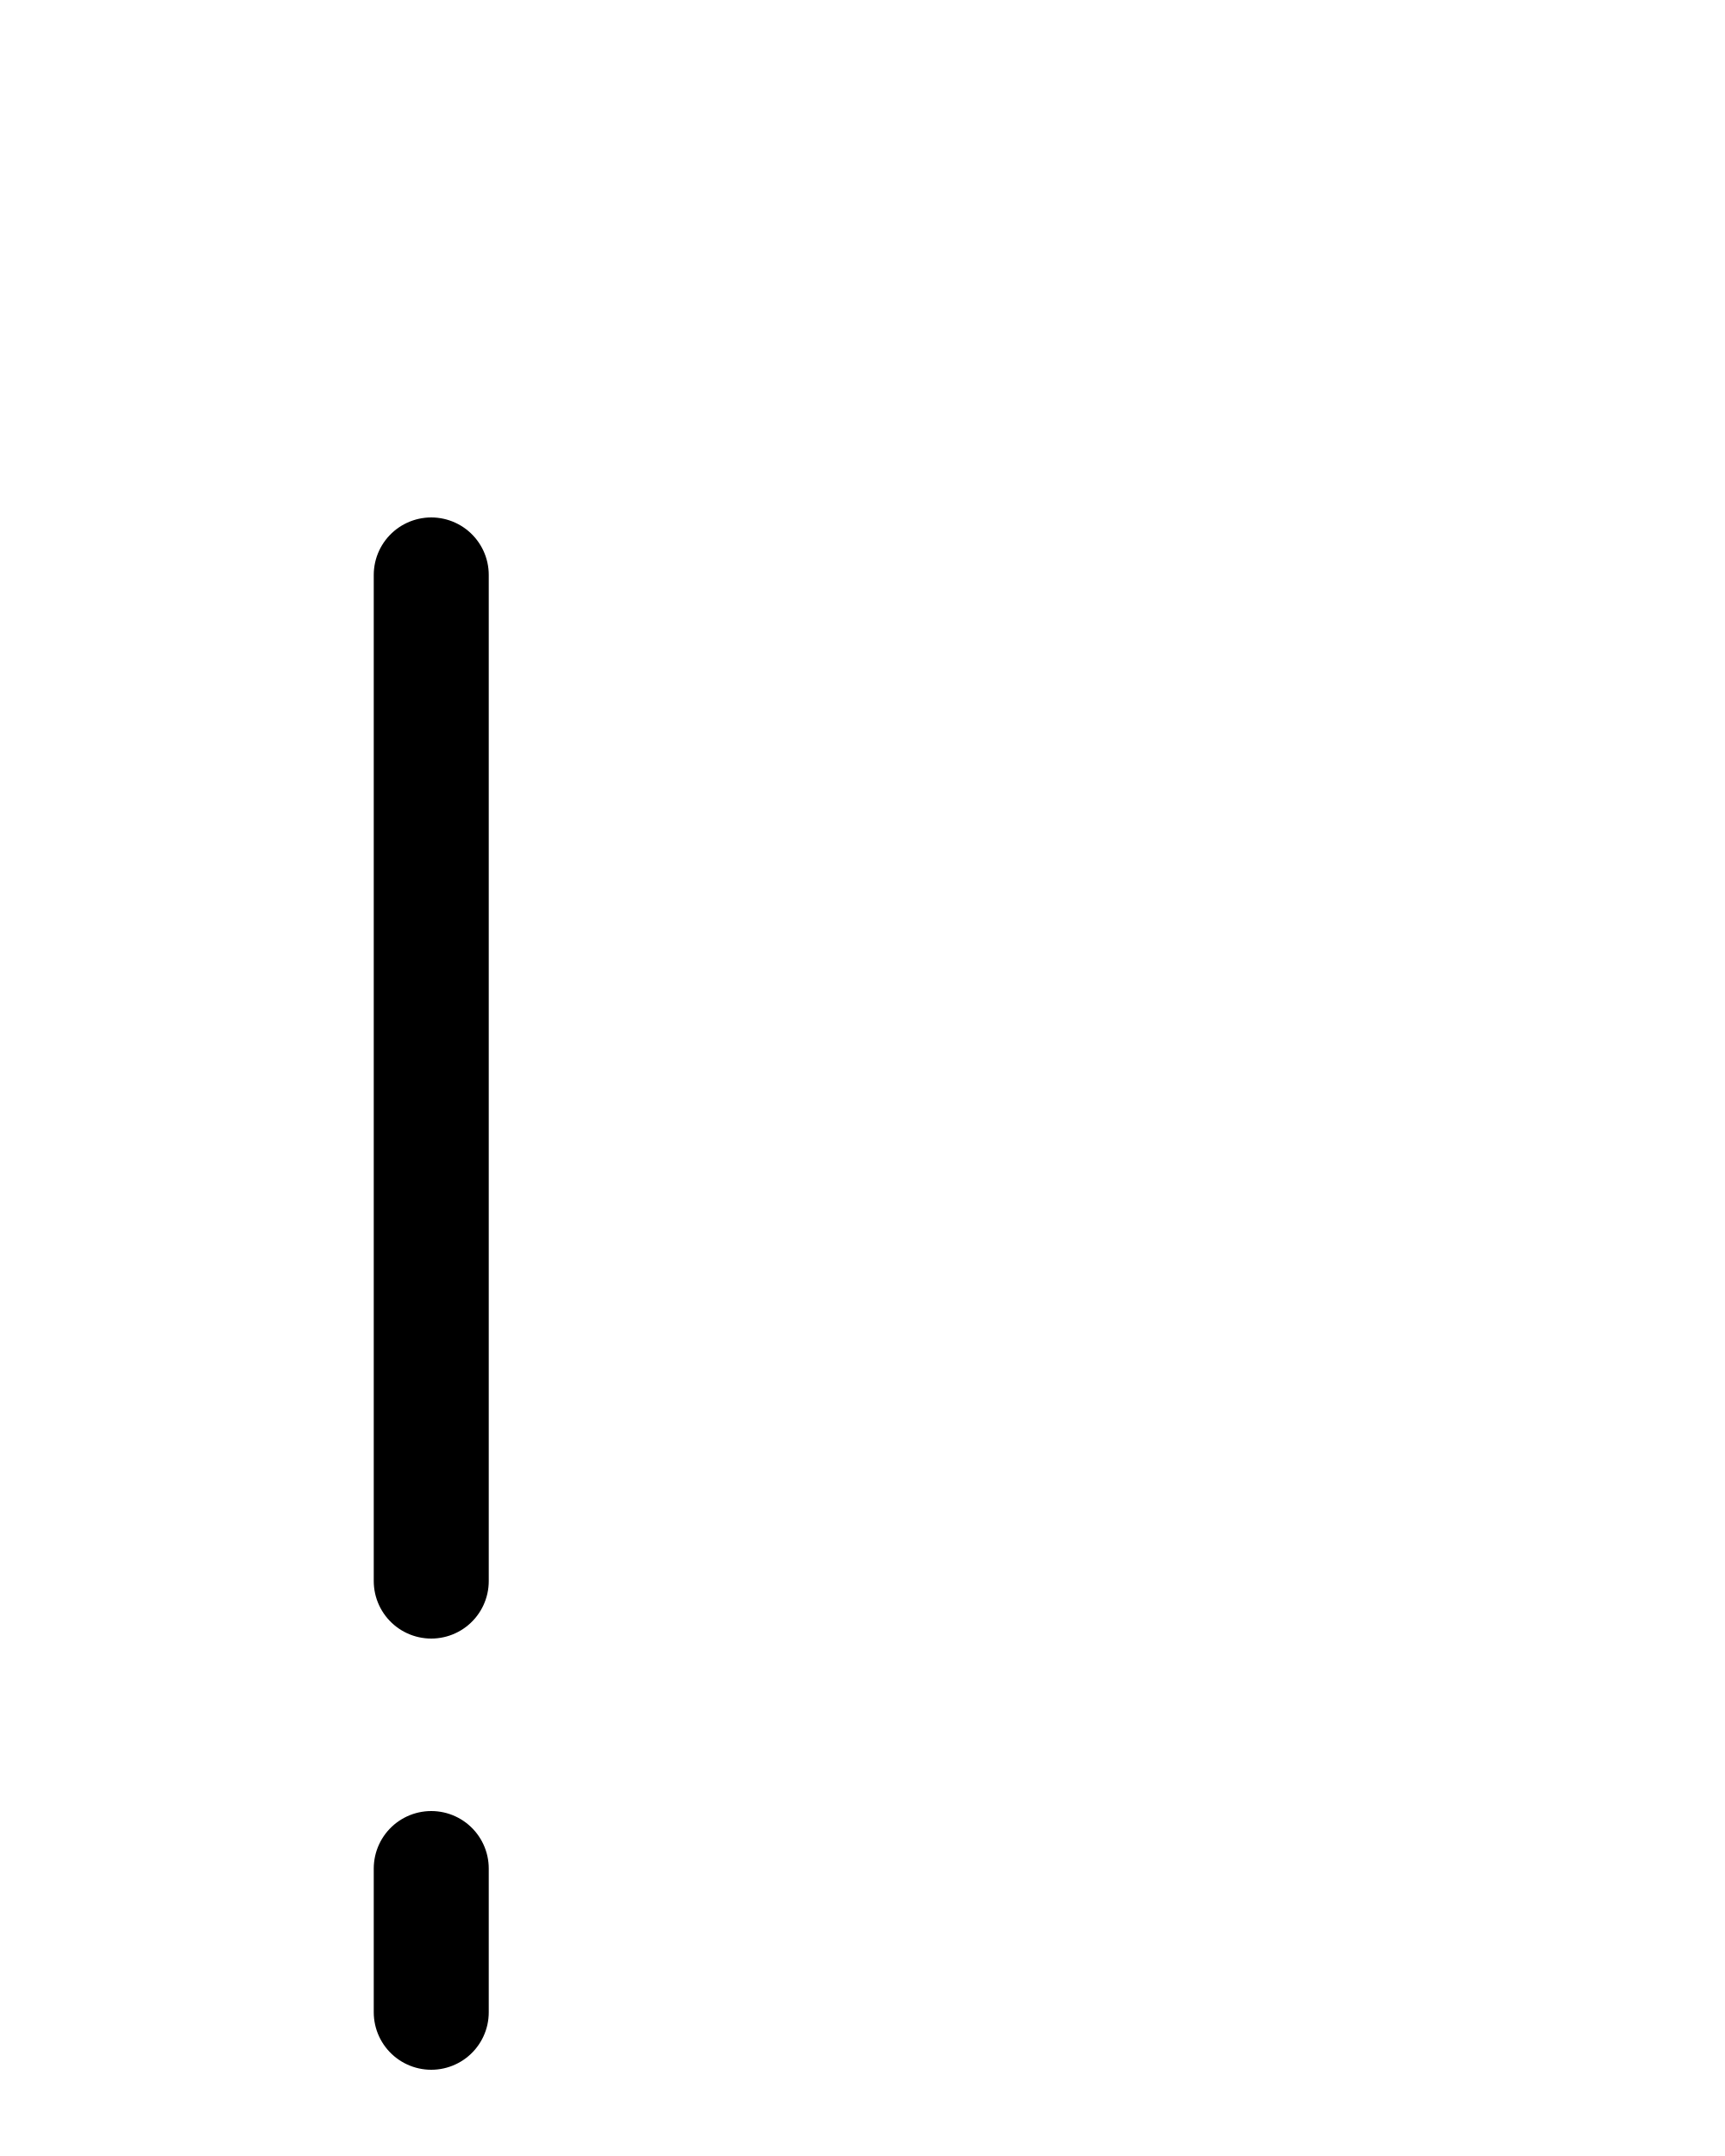
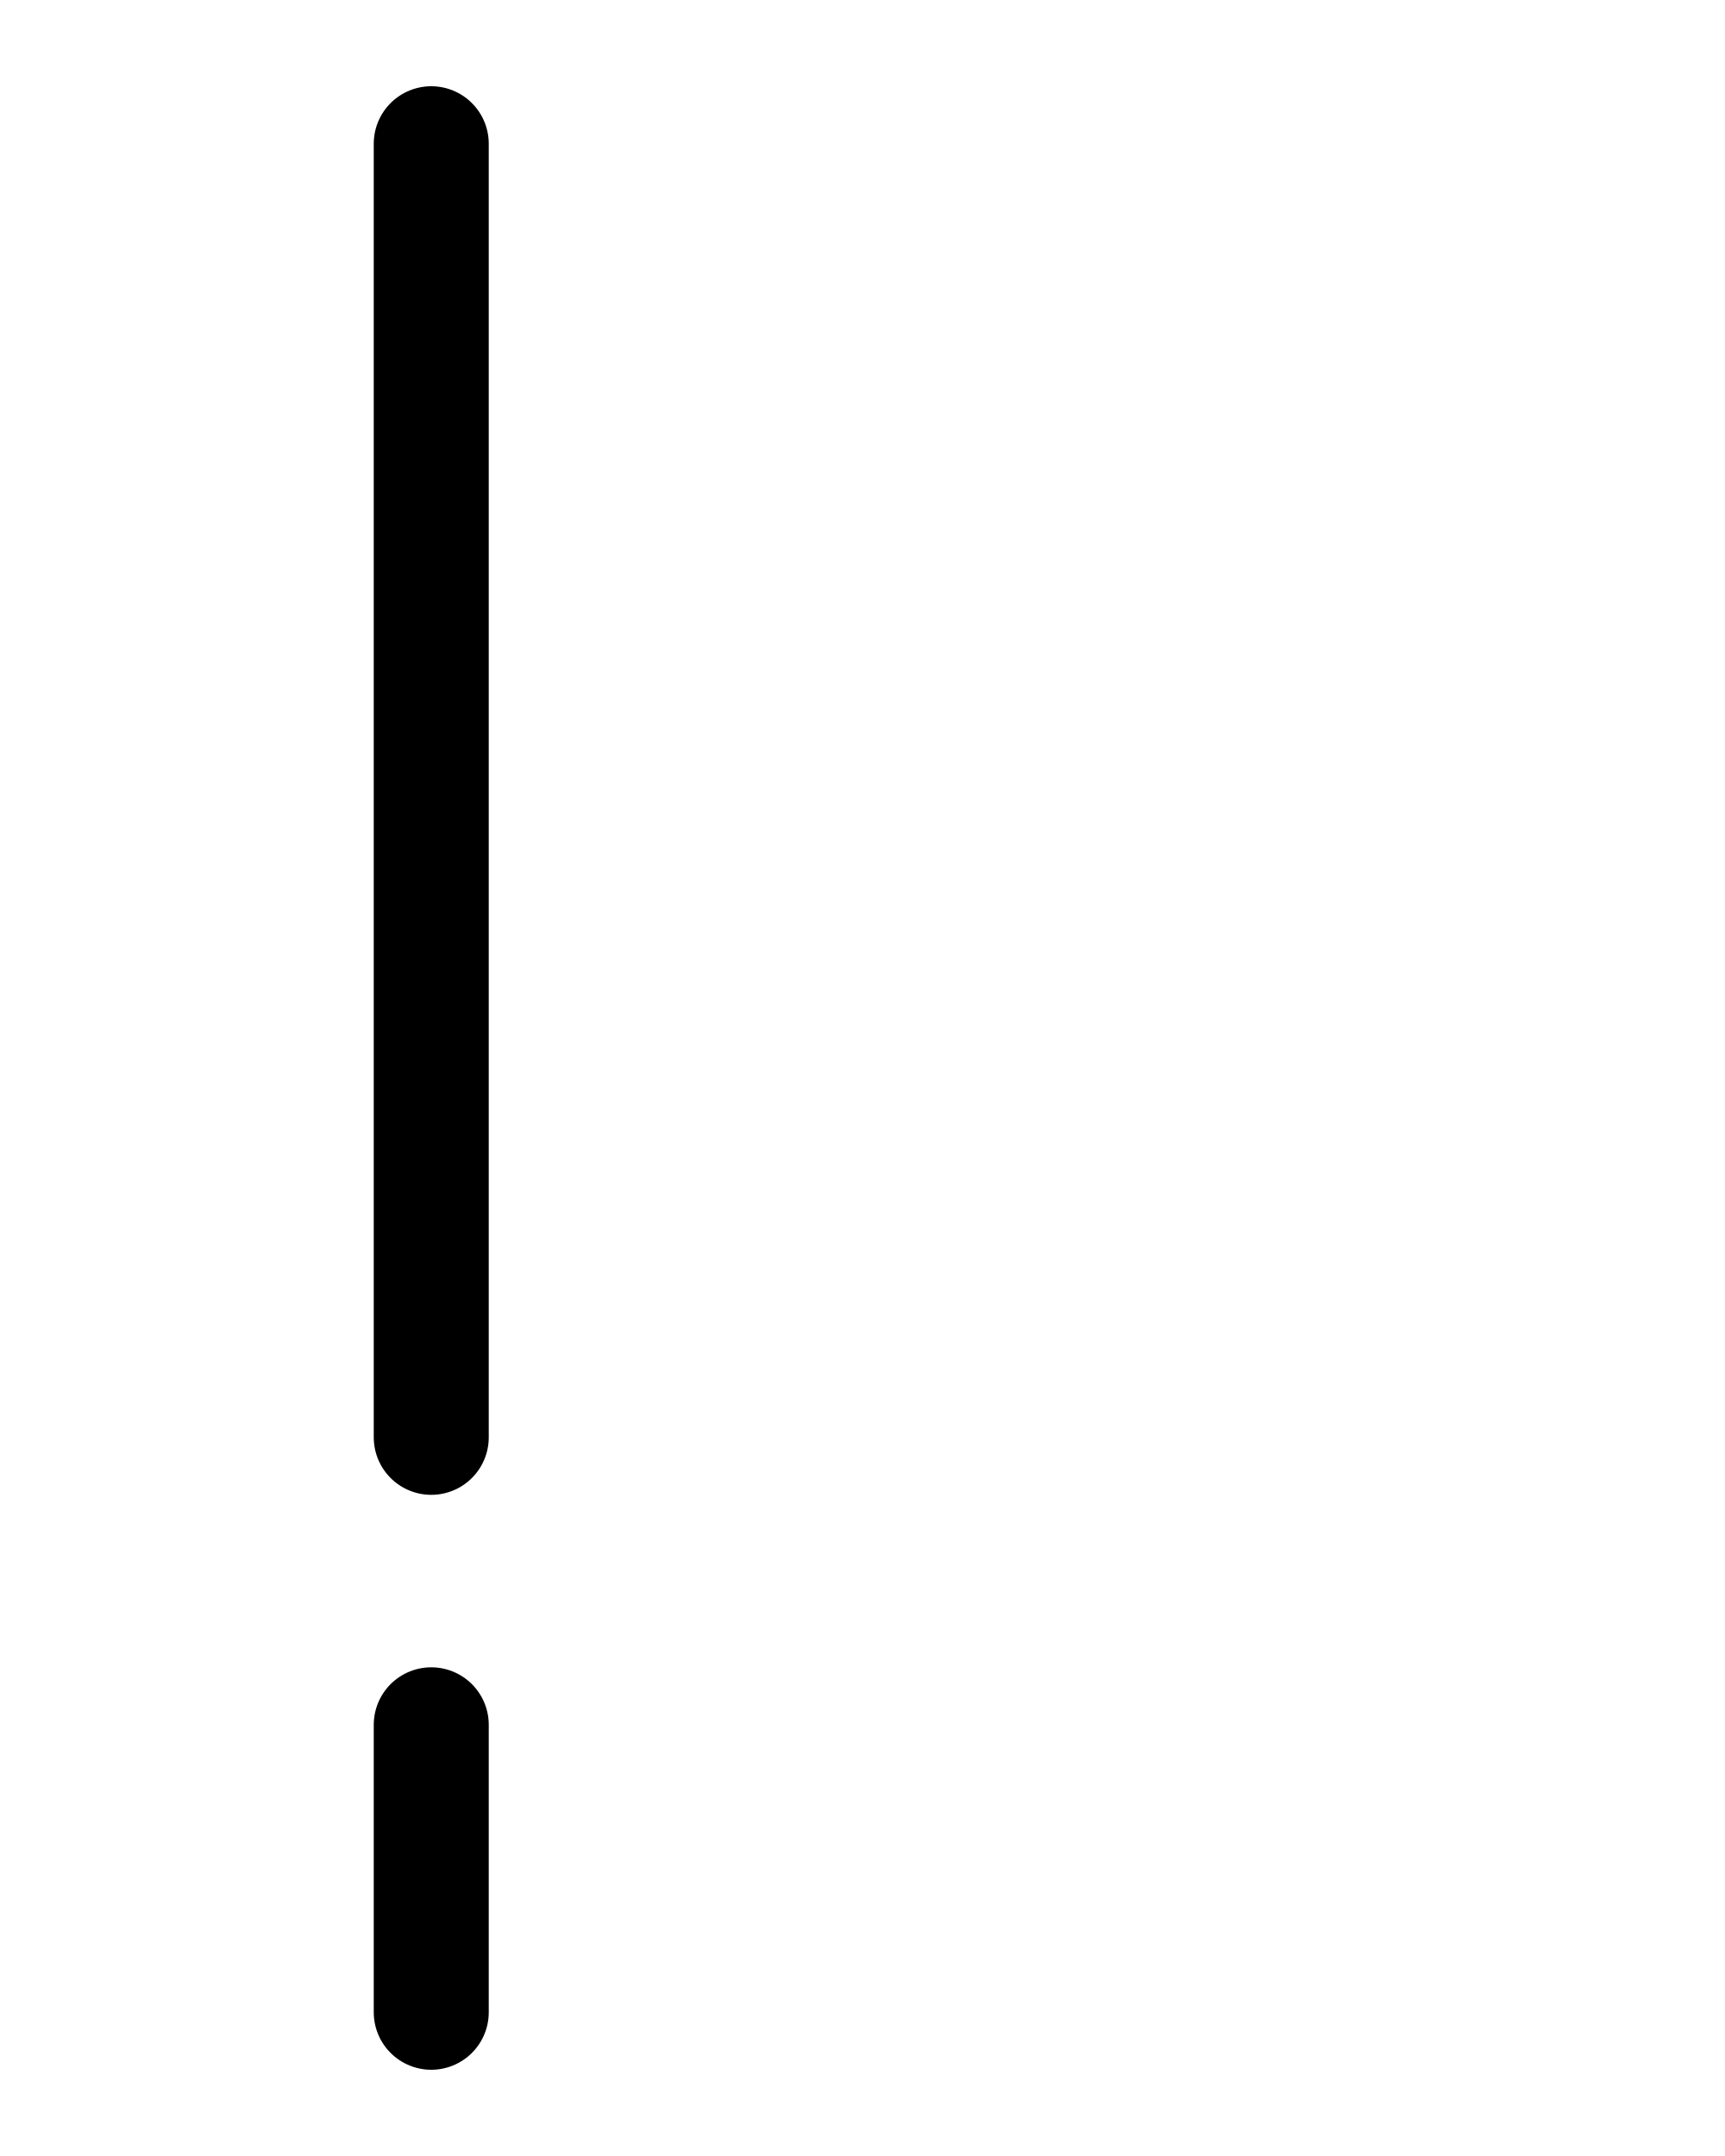
<svg xmlns="http://www.w3.org/2000/svg" version="1.1" id="图层_1" x="0px" y="0px" viewBox="0 0 720 900" style="enable-background:new 0 0 720 900;" xml:space="preserve">
  <style type="text/css">
	.st0{fill:none;stroke:#000000;stroke-width:48;stroke-linecap:round;stroke-miterlimit:10;}
</style>
-   <line class="st0" x1="180" y1="840" x2="180" y2="780" />
-   <line class="st0" x1="180" y1="660" x2="180" y2="240" />
+   <line class="st0" x1="180" y1="840" x2="180" y2="720" />
+   <line class="st0" x1="180" y1="600" x2="180" y2="60" />
</svg>
